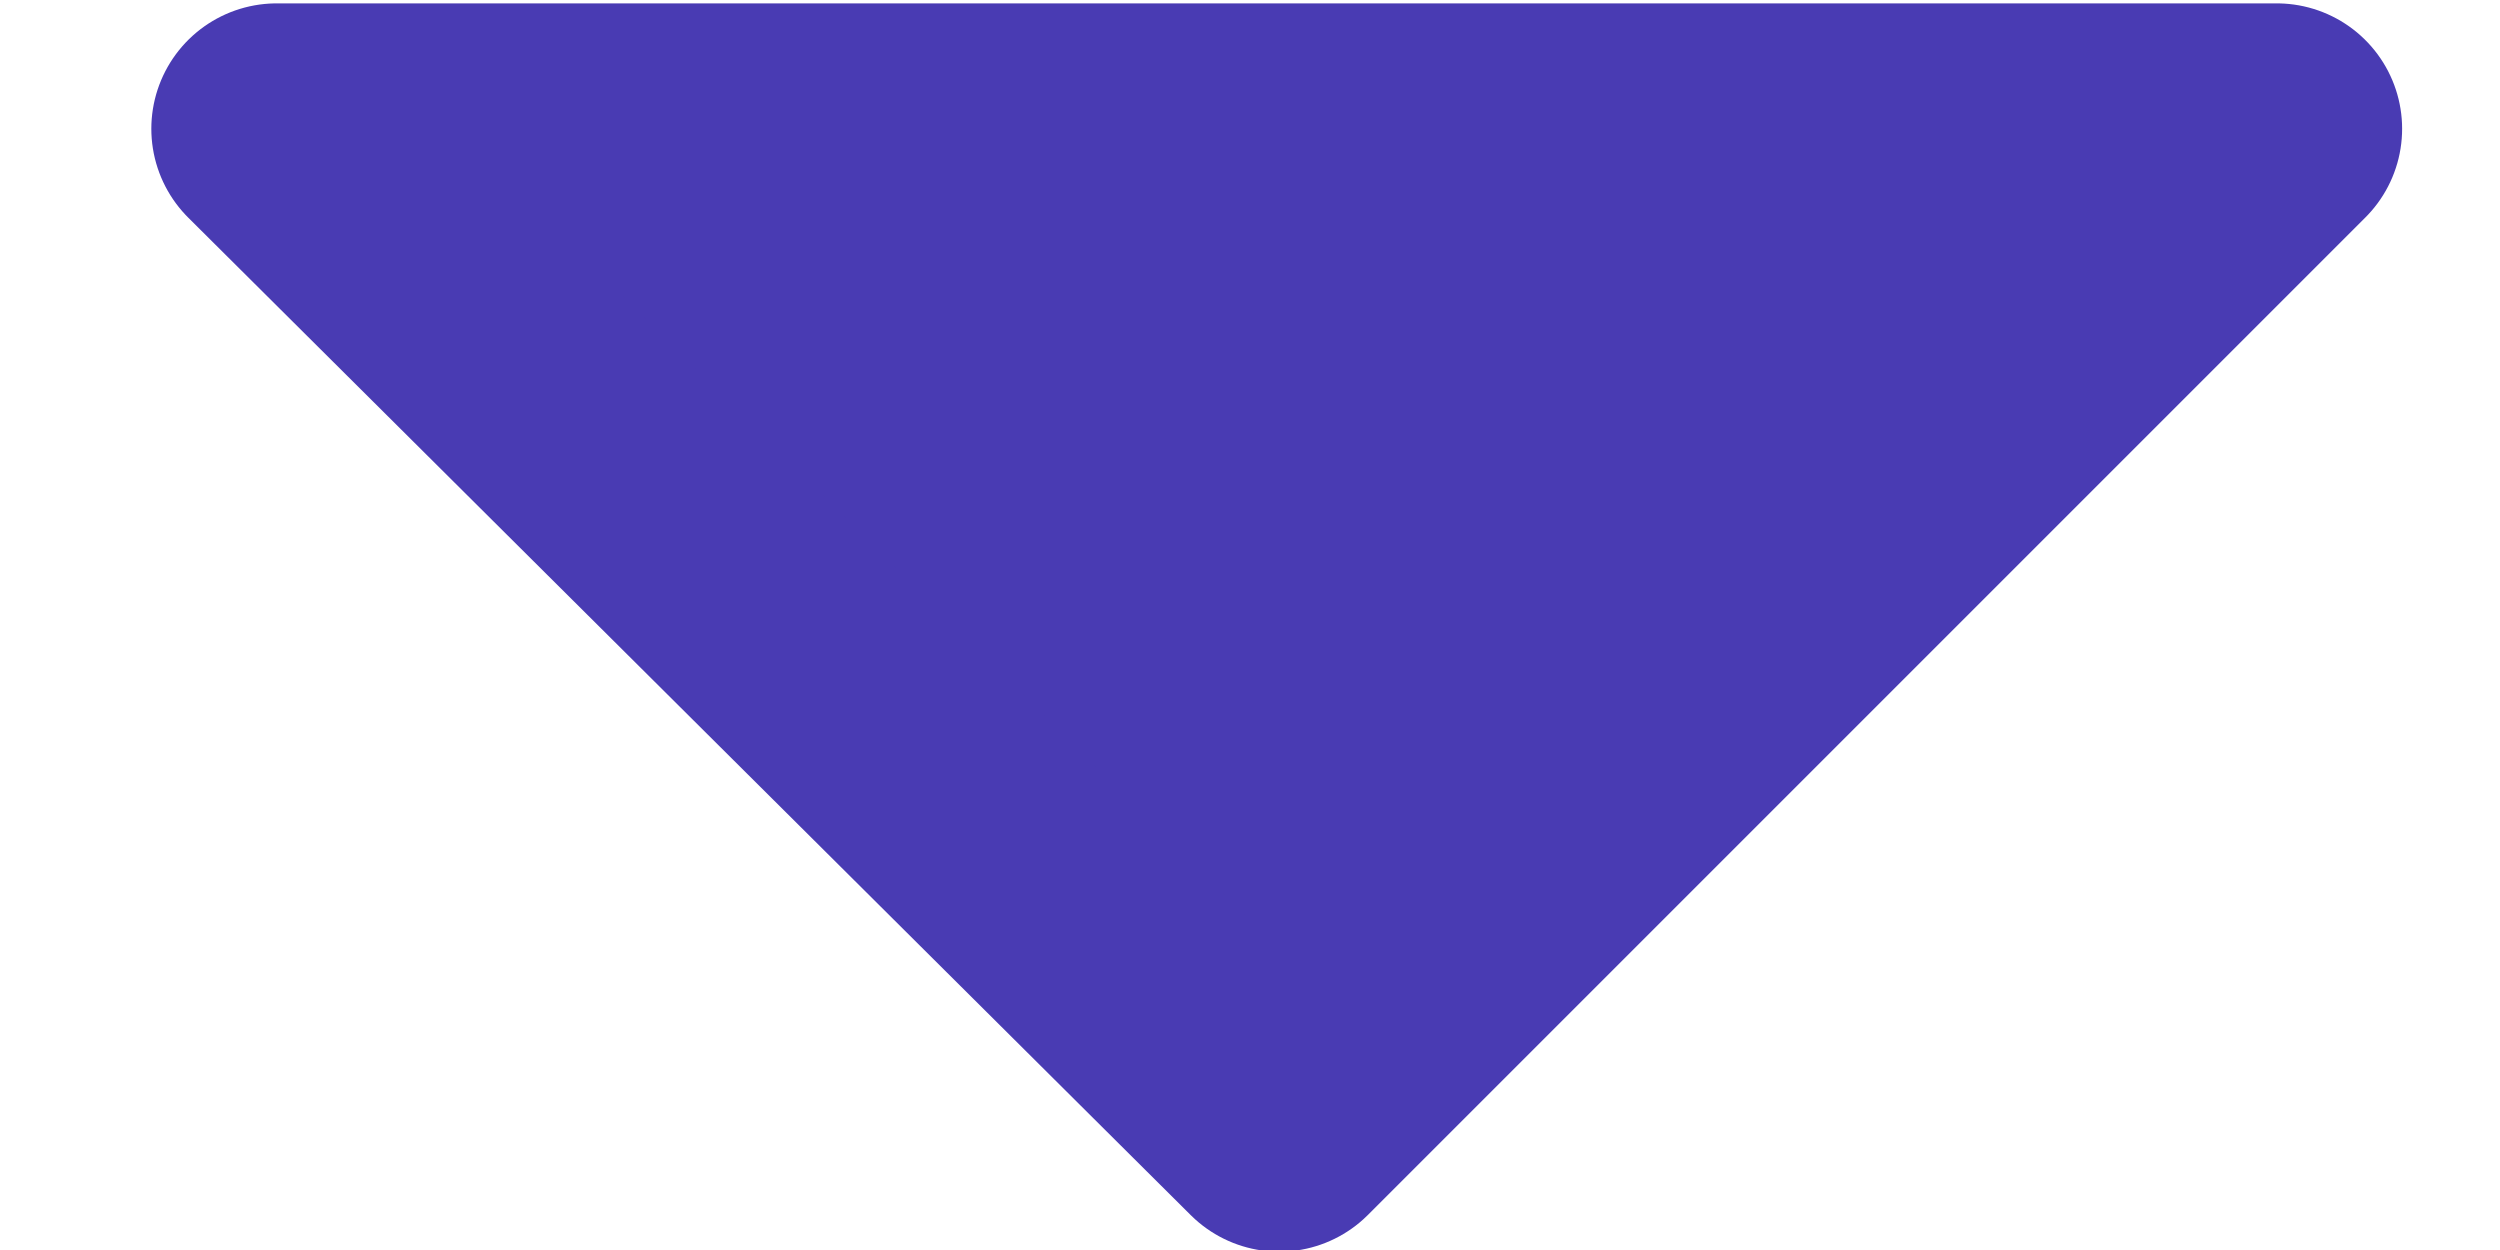
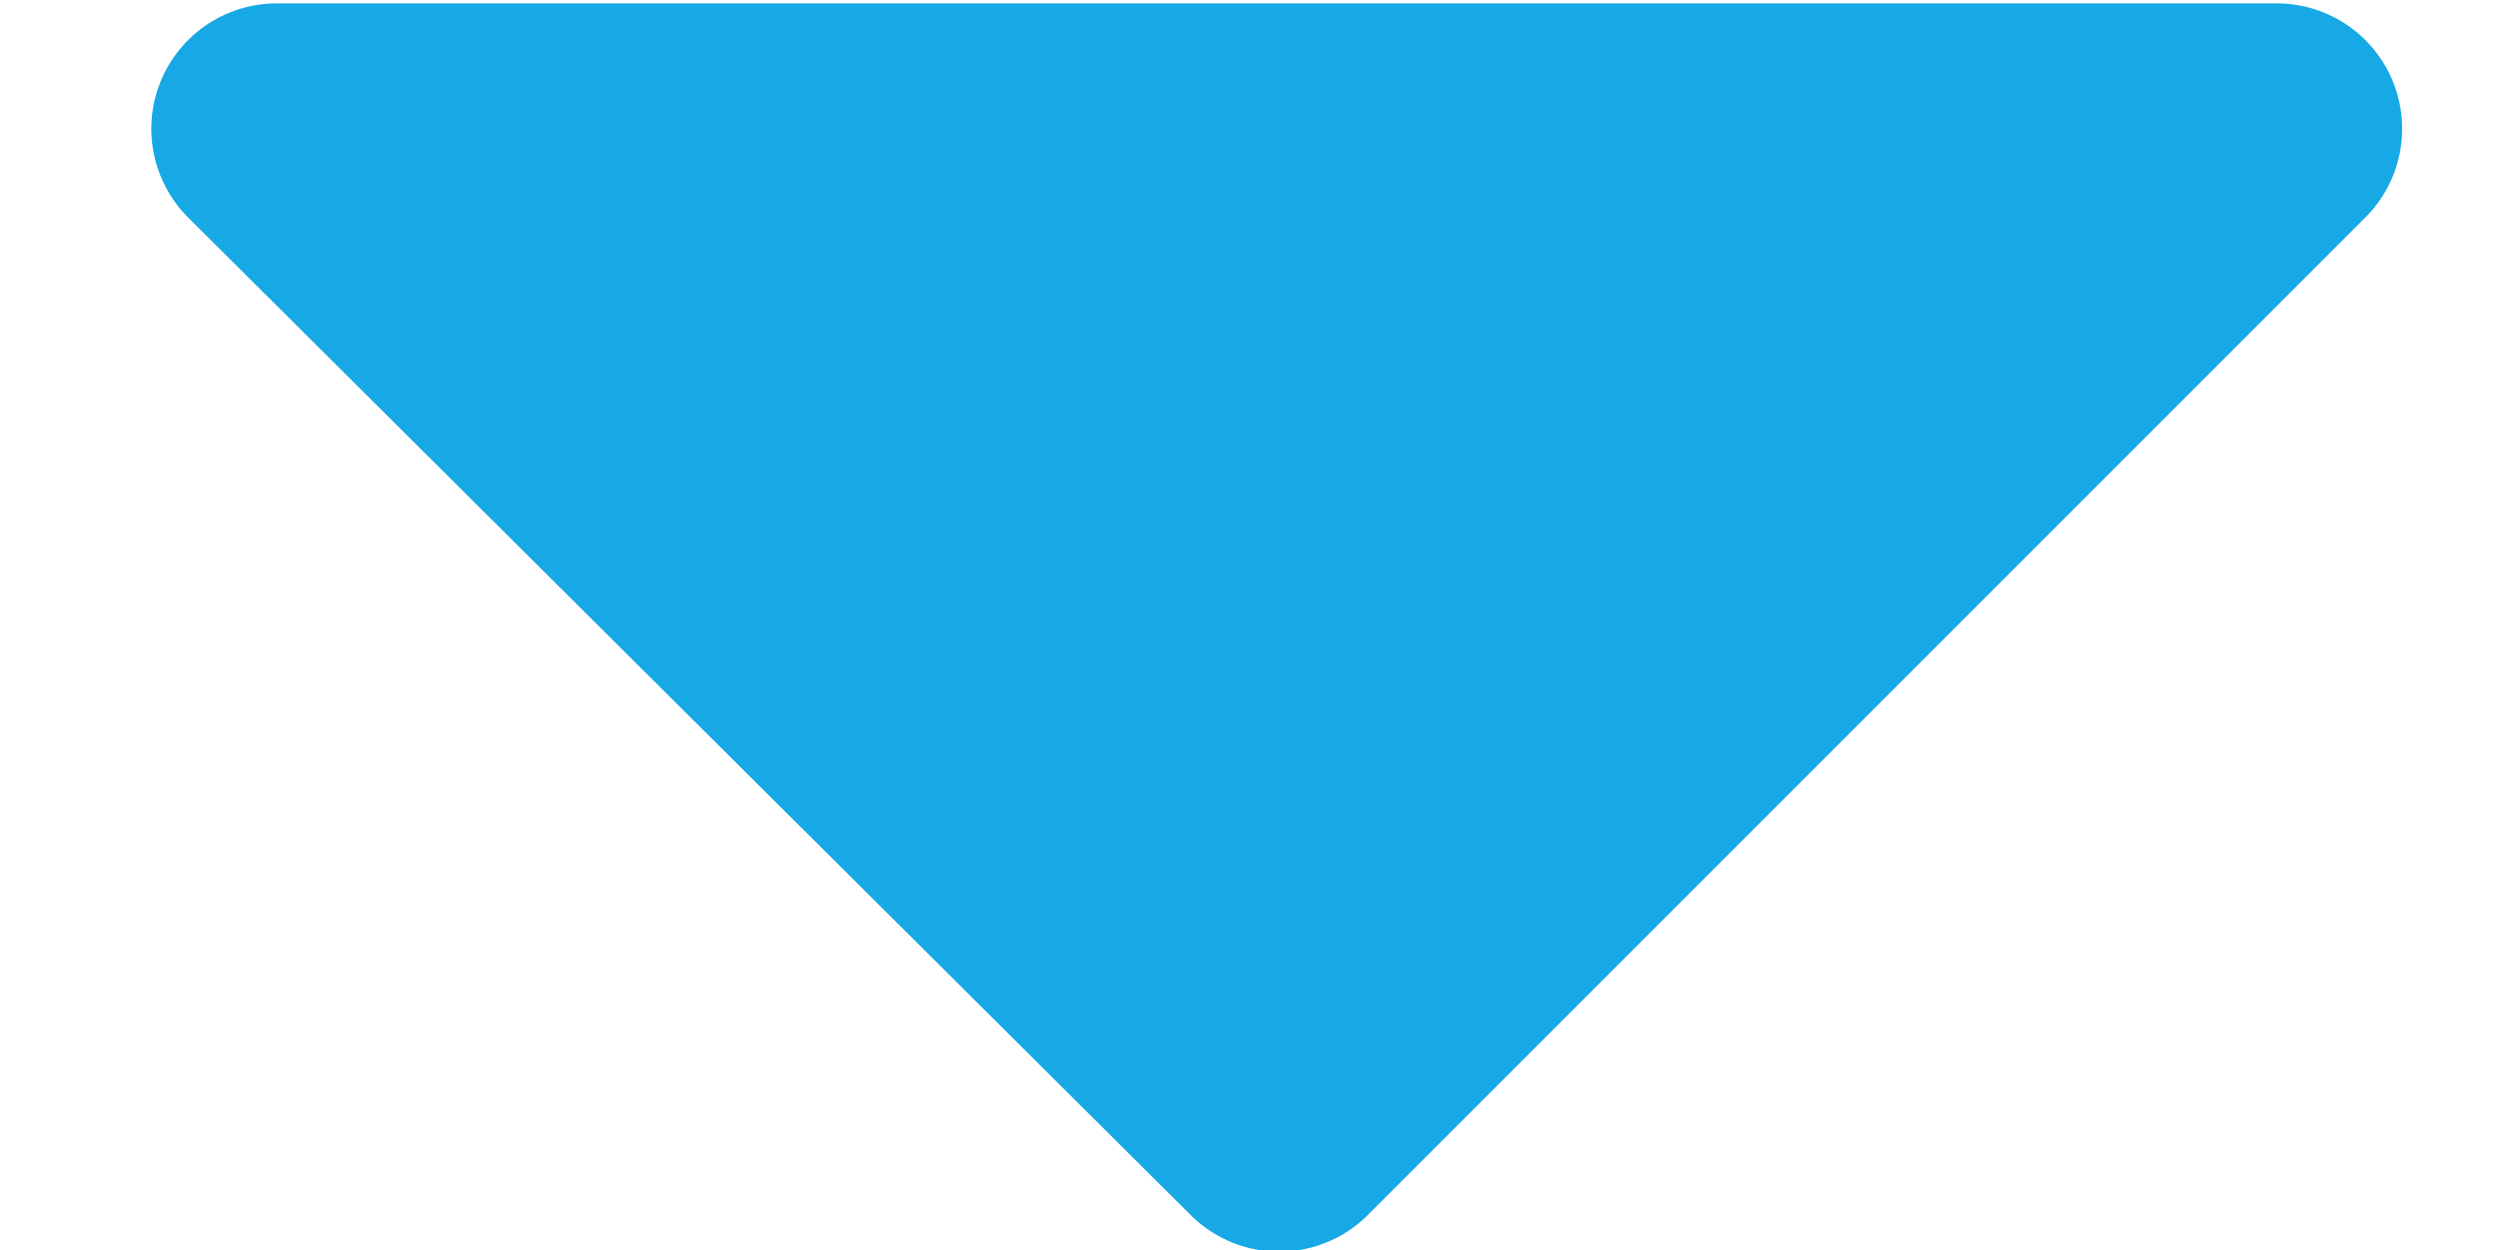
<svg xmlns="http://www.w3.org/2000/svg" width="100%" height="100%" viewBox="0 0 10 5" version="1.1" xml:space="preserve" style="fill-rule:evenodd;clip-rule:evenodd;stroke-linecap:round;stroke-linejoin:round;stroke-miterlimit:1.5;">
  <g transform="matrix(0.802637,0,0,0.802637,1.08929,0.498269)">
-     <path d="M0.022,0.021L9.989,0.021L5.018,4.992L0.022,0.021Z" style="fill:rgb(73,59,179);stroke:rgb(73,59,179);stroke-width:1.25px;" />
+     <path d="M0.022,0.021L9.989,0.021L5.018,4.992L0.022,0.021Z" style="fill:rgb(23,169,230);stroke:rgb(23,169,230);stroke-width:1.25px;" />
  </g>
</svg>
